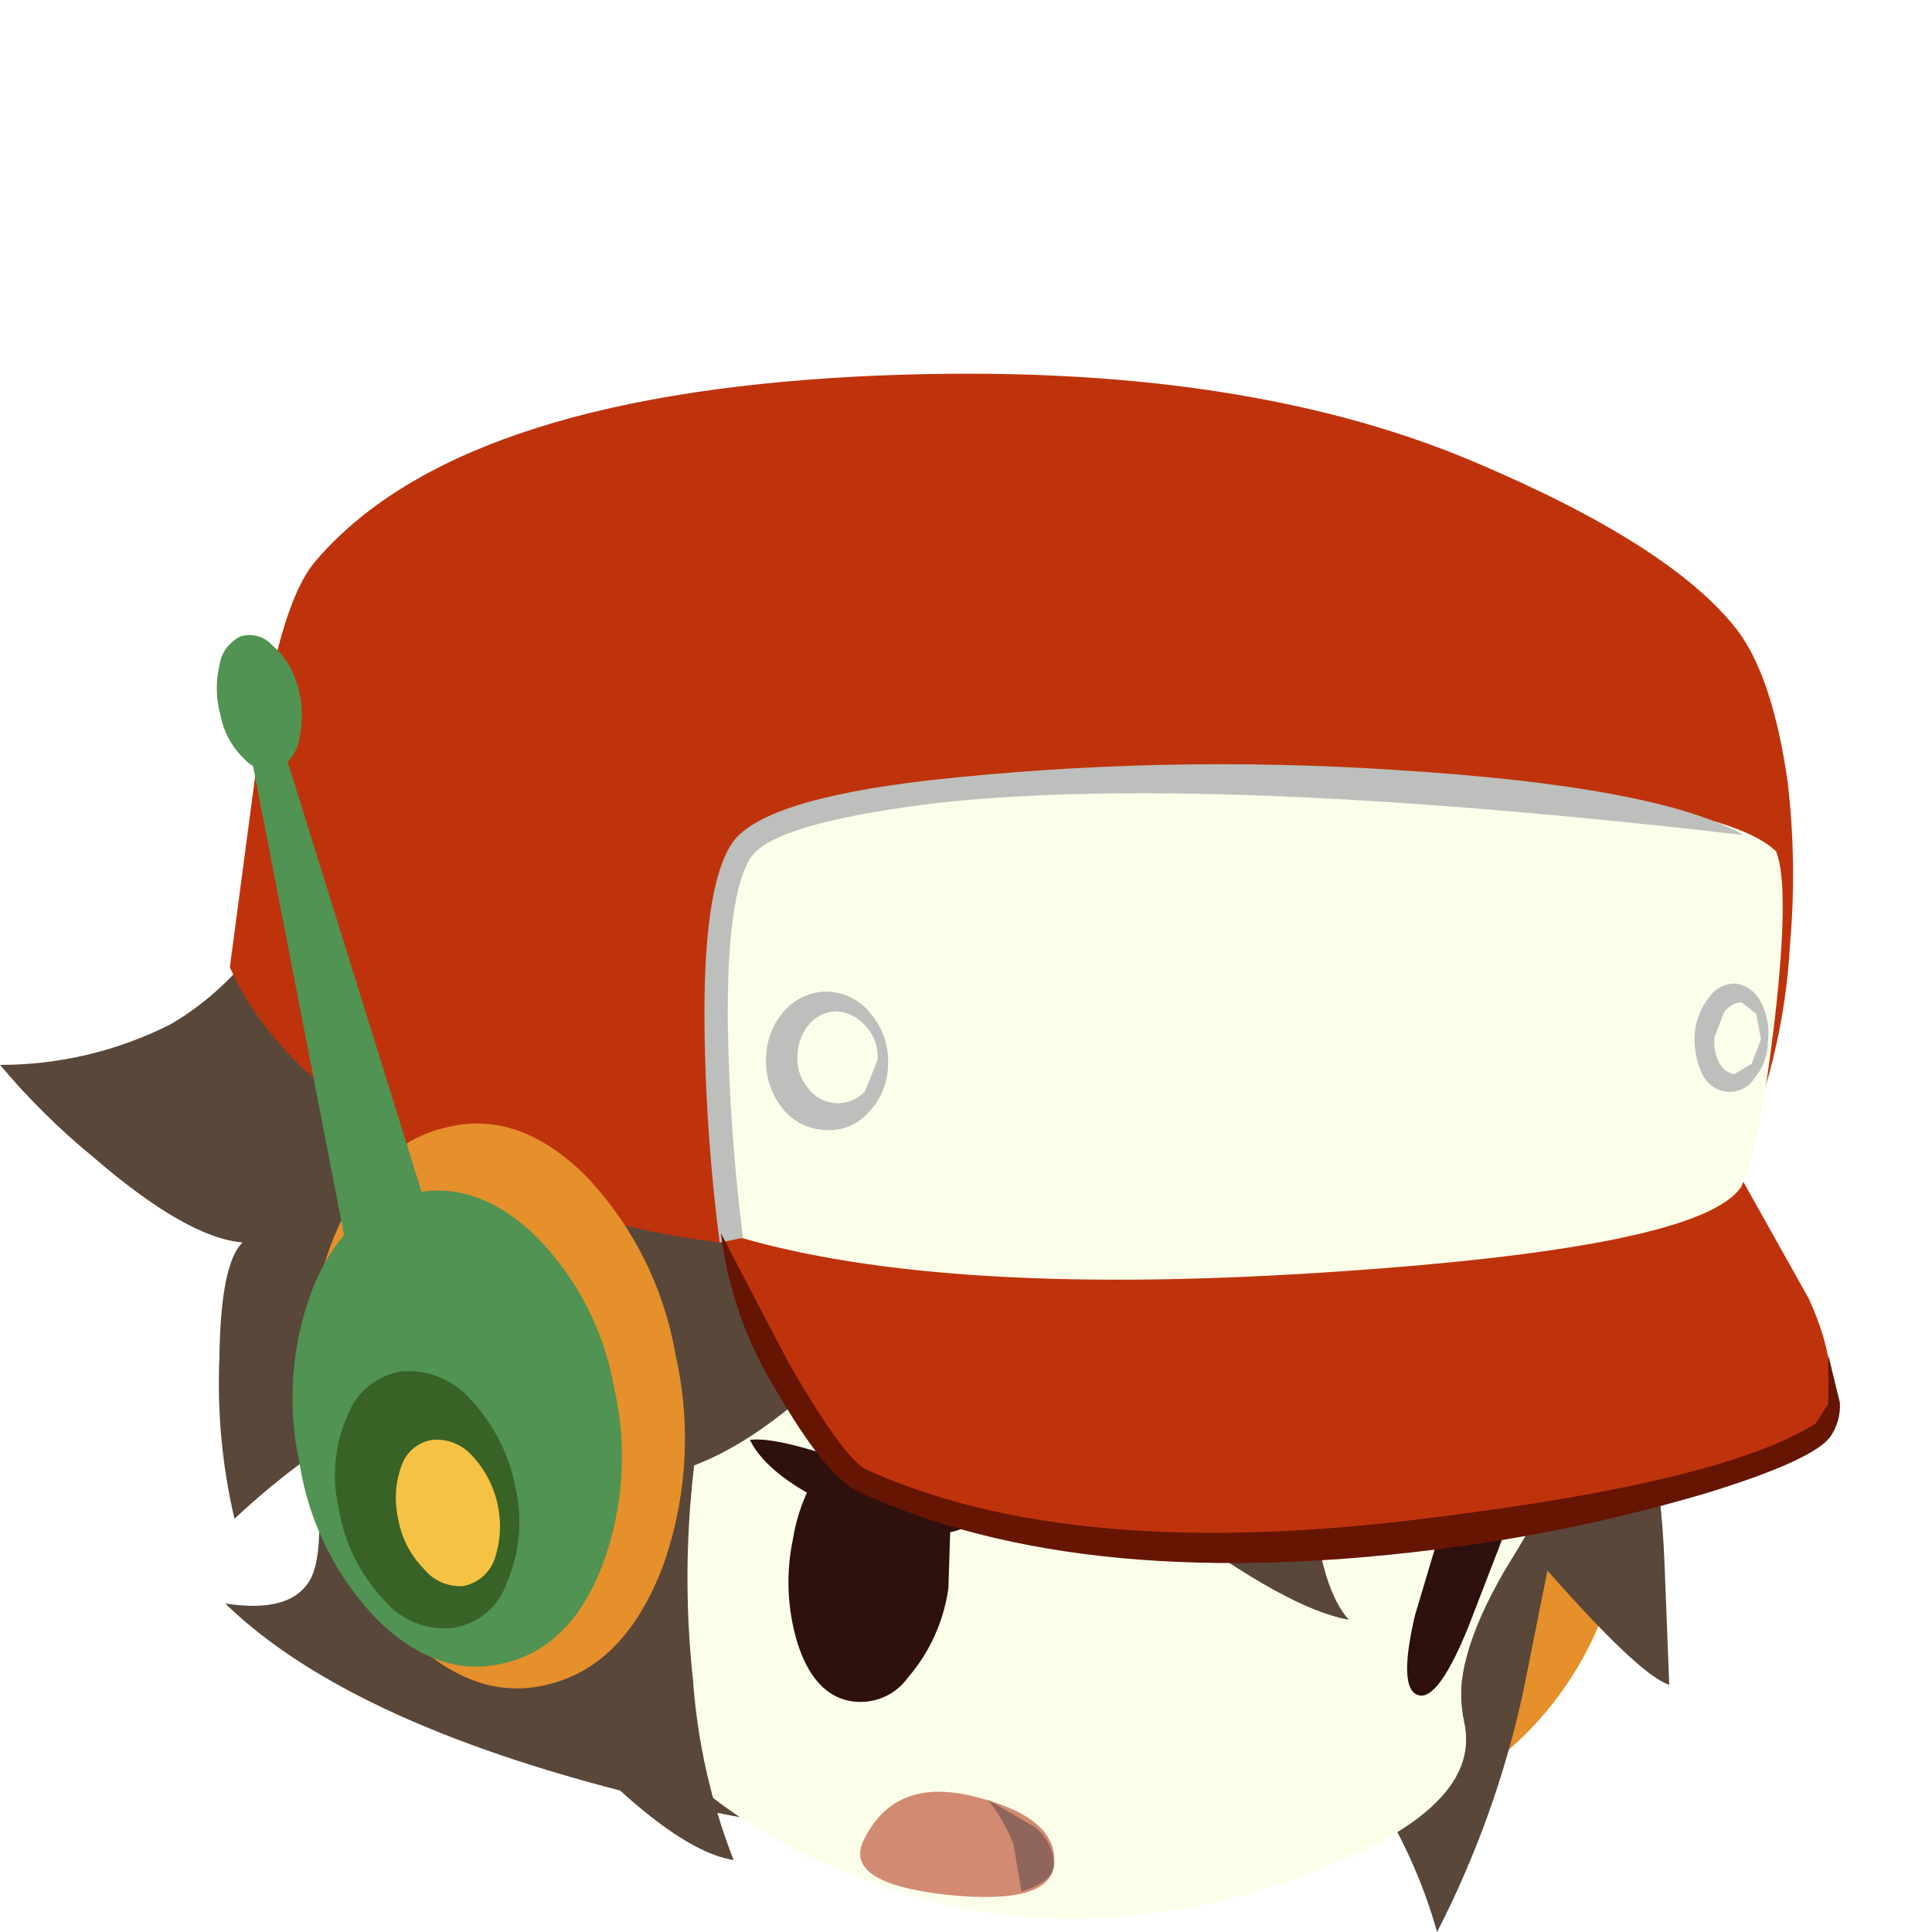
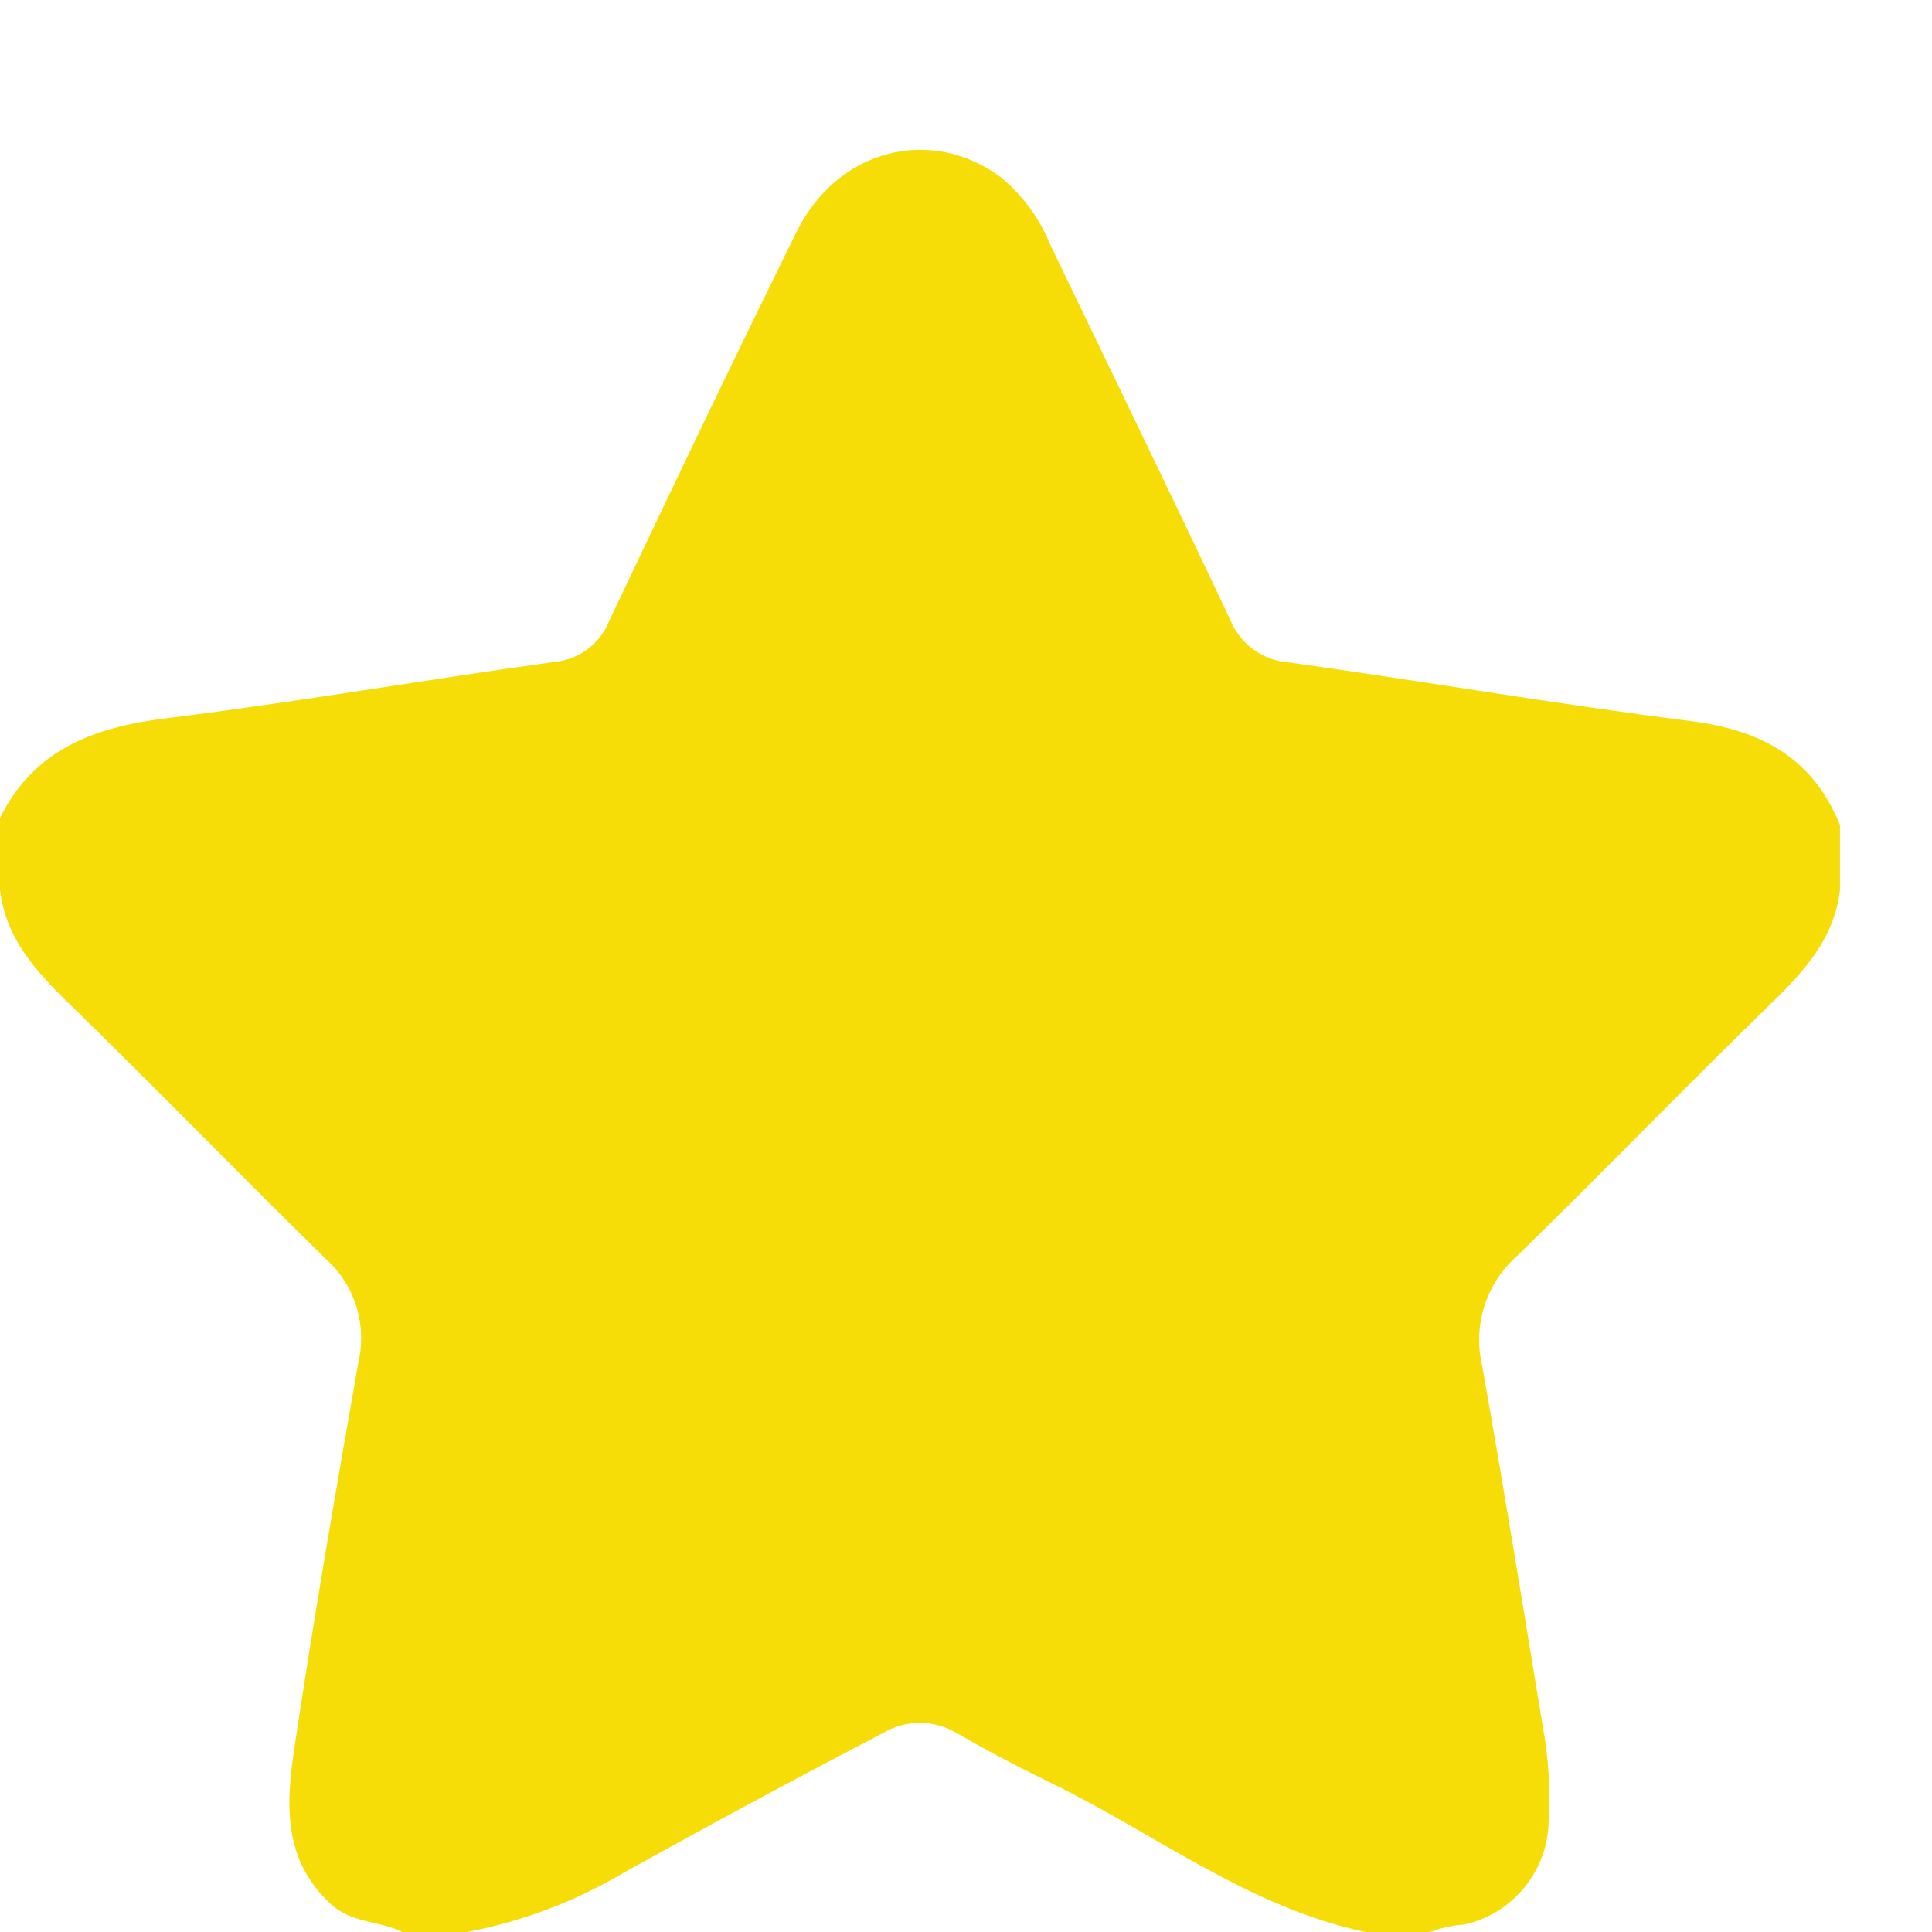
- <svg xmlns="http://www.w3.org/2000/svg" xmlns:xlink="http://www.w3.org/1999/xlink" id="Layer_1" data-name="Layer 1" viewBox="0 0 105 105">
-   <defs>
-     <radialGradient id="radial-gradient" cx="-288.562" cy="-70.865" r="1033.625" gradientTransform="translate(-1013.451 -399.7973) rotate(180) scale(0.009)" gradientUnits="userSpaceOnUse">
-       <stop offset="0" stop-color="#fae0c7" />
-       <stop offset="1" stop-color="#fbfee9" />
-     </radialGradient>
-     <radialGradient id="radial-gradient-2" cx="-288.562" cy="-70.865" r="1033.625" gradientTransform="translate(-1044.751 -406.1973) rotate(180) scale(0.009)" xlink:href="#radial-gradient" />
-   </defs>
-   <path d="M64.286,90.553a18.791,18.791,0,0,1,1.136-12.365,17.537,17.537,0,0,1,7.823-9.085q5.11-2.776,9.526-.505,4.164,2.145,5.426,7.571A18.948,18.948,0,0,1,87.25,87.399a18.367,18.367,0,0,1-7.066,9.085q-4.795,3.217-9.337,1.64-4.921-1.64-6.561-7.571" fill="#e5902a" fill-rule="evenodd" />
-   <path d="M89.584,77.368a49.774,49.774,0,0,1,.883,7.697l.252,6.498q-1.451-.442-5.867-5.362-4.669-5.173-4.479-7.066l9.211-1.766" fill="#594739" fill-rule="evenodd" />
-   <path d="M12.239,87.146q3.659.568,4.668-1.388.631-1.262.379-4.858a16.462,16.462,0,0,1,.189-5.552A4.804,4.804,0,0,1,21.576,71.942l32.048,4.29L85.105,80.333,82.771,92.004A53.201,53.201,0,0,1,78.102,105a27.968,27.968,0,0,0-3.533-7.76q-18.106,5.426-38.609.631Q19.179,93.897,12.239,87.146" fill="#594739" fill-rule="evenodd" />
-   <path d="M33.499,66.769l2.713-7.129L88.953,70.365l-1.451,4.353a100.036,100.036,0,0,1-5.741,10.662q-2.965,5.11-2.208,8.138,1.262,5.11-9.905,8.832-11.608,3.848-22.018.063Q37.095,98.628,32.869,90.931q-3.785-6.94-2.145-16.213a41.21,41.21,0,0,1,2.776-7.949" fill="#fbfee9" fill-rule="evenodd" />
-   <path d="M80.058,87.84h.379a8.544,8.544,0,0,0-.883,5.678q.442,2.019-1.703,4.227a18.027,18.027,0,0,1-5.93,3.785,8.632,8.632,0,0,1-1.136-4.416,9.262,9.262,0,0,1,9.25-9.274q.012,0,.024,0" fill-rule="evenodd" fill="url(#radial-gradient)" />
-   <path d="M40.565,79.765a9.274,9.274,0,0,1,0,18.548l-1.009-.063a20.831,20.831,0,0,1-8.138-10.788A8.77,8.77,0,0,1,34.509,81.973a9.195,9.195,0,0,1,6.056-2.208" fill-rule="evenodd" fill="url(#radial-gradient-2)" />
-   <path d="M78.355,82.919l3.911-.883L79.806,88.408q-1.64,4.038-2.713,3.722-1.136-.315-.189-4.353l1.451-4.858" fill="#2e100d" fill-rule="evenodd" />
-   <path d="M5.11,62.921A38.687,38.687,0,0,1,0,57.874a20.465,20.465,0,0,0,9.274-2.208q6.183-3.596,9.274-13.501L53.814,61.154q-.442,4.29-5.993,10.536-5.426,6.183-10.094,7.949A51.464,51.464,0,0,0,37.663,91.31a33.318,33.318,0,0,0,2.208,9.779q-3.722-.568-10.662-8.391-7.76-8.769-8.201-16.15a18.466,18.466,0,0,0-4.038,2.523,41.532,41.532,0,0,0-4.227,3.47,32.245,32.245,0,0,1-.82-8.706q.063-5.173,1.262-6.309-3.028-.252-8.075-4.605" fill="#594739" fill-rule="evenodd" />
-   <path d="M44.729,79.576l6.94,2.776-.126,3.975a9.483,9.483,0,0,1-2.208,4.858,3.167,3.167,0,0,1-3.407,1.199q-1.766-.505-2.587-3.091a11.341,11.341,0,0,1-.252-5.615,9.962,9.962,0,0,1,1.64-4.101" fill="#2e100d" fill-rule="evenodd" />
-   <path d="M52.363,83.046q-2.145.946-6.435-.883-4.164-1.83-5.173-3.911,1.577-.189,5.993,1.451,4.732,1.766,5.615,3.344" fill="#2e100d" fill-rule="evenodd" />
-   <path d="M63.655,82.73q-5.993-4.542-6.498-6.246,12.554.252,13.69,0l.505,5.299q.505,4.668,1.956,6.246-3.28-.568-9.652-5.299" fill="#594739" fill-rule="evenodd" />
-   <path d="M46.748,80.396q-1.64-.946-4.227-5.552a38.393,38.393,0,0,1-4.038-10.473l55.706-1.136,4.101,7.318q1.956,4.227.757,7.129-.694.946-6.435,2.46a111.664,111.664,0,0,1-13.816,2.713q-20.693,2.713-32.048-2.46" fill="#bf330c" fill-rule="evenodd" />
-   <path d="M12.491,52.574l1.388-10.473q1.136-9.022,3.217-11.545,7.571-8.958,29.525-10.094,20.251-1.009,33.563,4.668Q90.909,29.674,94.442,34.279q1.893,2.523,2.713,8.201a43.749,43.749,0,0,1,.126,8.895,33.548,33.548,0,0,1-2.965,12.05q-1.262,2.587-21.134,4.164Q52.867,69.229,39.114,67.526a47.934,47.934,0,0,1-14.51-4.164q-9.148-4.227-12.113-10.788" fill="#bf330c" fill-rule="evenodd" />
-   <path d="M96.524,46.266q.757,1.83-.063,9.085-.82,7.003-1.83,9.148-2.208,3.344-22.838,4.668-21.513,1.388-32.742-2.271a74.226,74.226,0,0,1-.442-11.166q.189-7.129,1.703-9.463,2.713-4.227,27.822-3.911,24.73.379,28.389,3.911" fill="#fbfee9" fill-rule="evenodd" />
-   <path d="M75.894,41.849q14.195.883,18.863,3.533Q65.296,41.976,50.596,43.679q-8.517,1.072-9.779,2.902-1.325,2.019-1.262,9.085a107.393,107.393,0,0,0,.82,11.608l-1.262.252A99.844,99.844,0,0,1,38.294,56.233q-.126-7.886,1.451-10.346,1.514-2.397,10.662-3.47a144.542,144.542,0,0,1,25.487-.568" fill="#bcbfbb" fill-rule="evenodd" />
-   <path d="M48.262,57.874a3.725,3.725,0,0,1-1.072,2.587,2.805,2.805,0,0,1-2.397.946,3.061,3.061,0,0,1-2.334-1.262,4.012,4.012,0,0,1-.82-2.713,3.888,3.888,0,0,1,1.072-2.587,3.064,3.064,0,0,1,2.397-.946,3.134,3.134,0,0,1,2.271,1.262,3.981,3.981,0,0,1,.883,2.713" fill="#bcbfbb" fill-rule="evenodd" />
-   <path d="M47.694,57.621l-.694,1.703a2.014,2.014,0,0,1-3.091-.189,2.519,2.519,0,0,1-.568-1.83,2.703,2.703,0,0,1,.694-1.703,1.961,1.961,0,0,1,1.577-.631,2.368,2.368,0,0,1,1.514.883,2.425,2.425,0,0,1,.568,1.766" fill="#fbfee9" fill-rule="evenodd" />
-   <path d="M96.082,56.612a3.113,3.113,0,0,1-.757,2.019,1.554,1.554,0,0,1-1.514.694,1.654,1.654,0,0,1-1.325-1.009,4.447,4.447,0,0,1-.379-2.145,3.631,3.631,0,0,1,.82-2.019,1.673,1.673,0,0,1,1.451-.694,1.841,1.841,0,0,1,1.325,1.009,3.646,3.646,0,0,1,.379,2.145" fill="#bcbfbb" fill-rule="evenodd" />
-   <path d="M95.704,56.486,95.199,57.811l-.946.568a1.098,1.098,0,0,1-.82-.631,2.426,2.426,0,0,1-.252-1.388l.505-1.325a1.225,1.225,0,0,1,.946-.568l.82.631.252,1.388" fill="#fbfee9" fill-rule="evenodd" />
-   <path d="M42.836,74.024q2.902,5.047,4.164,5.804Q58.293,85.001,77.85,82.478,93.685,80.522,98.669,77.368l.694-1.073V73.646l.631,2.587a2.958,2.958,0,0,1-.505,1.83q-.883,1.262-6.561,3.028a90.659,90.659,0,0,1-13.69,2.965q-20.377,2.776-32.805-3.091-1.703-1.009-4.227-5.362a21.11,21.11,0,0,1-3.028-8.58L42.836,74.024" fill="#661503" fill-rule="evenodd" />
-   <path d="M57.283,101.341q-.189,2.208-5.804,1.64-5.678-.631-4.542-2.965,1.703-3.533,6.183-2.334,4.416,1.136,4.164,3.659" fill="#d28a72" fill-rule="evenodd" />
-   <path d="M24.226,61.28Q28.2,60.271,31.859,63.93a18.689,18.689,0,0,1,4.858,9.715,20.601,20.601,0,0,1-.694,11.482q-2.019,5.299-6.056,6.372-4.101,1.136-7.886-2.65a18.526,18.526,0,0,1-4.921-10.157,20.055,20.055,0,0,1,.946-11.356q2.082-5.11,6.119-6.056" fill="#e5902a" fill-rule="evenodd" />
-   <path d="M13.059,38.064l1.262-.883L24.478,69.797l-4.479,4.038-6.94-35.771" fill="#509352" fill-rule="evenodd" />
-   <path d="M11.987,38.884a5.419,5.419,0,0,1-.063-2.713,2.057,2.057,0,0,1,1.136-1.577,1.631,1.631,0,0,1,1.703.442,4.344,4.344,0,0,1,1.388,2.145,5.708,5.708,0,0,1,.126,2.902A2.305,2.305,0,0,1,15.141,41.786a1.793,1.793,0,0,1-1.83-.505,4.433,4.433,0,0,1-1.325-2.397" fill="#509352" fill-rule="evenodd" />
-   <path d="M16.277,79.513a16.582,16.582,0,0,1,.757-9.589q1.766-4.227,5.299-5.047T29.083,67.147a15.47,15.47,0,0,1,4.29,8.264,16.85,16.85,0,0,1-.631,9.652q-1.703,4.416-5.236,5.299-3.596.946-6.94-2.271a15.726,15.726,0,0,1-4.29-8.58" fill="#509352" fill-rule="evenodd" />
-   <path d="M18.422,82.036a8.016,8.016,0,0,1,.442-5.047,3.769,3.769,0,0,1,2.965-2.46,4.487,4.487,0,0,1,3.785,1.577,9.564,9.564,0,0,1,2.397,4.732,8.246,8.246,0,0,1-.442,5.11,3.663,3.663,0,0,1-2.965,2.523,4.262,4.262,0,0,1-3.785-1.577,9.324,9.324,0,0,1-2.397-4.858" fill="#396226" fill-rule="evenodd" />
-   <path d="M21.639,82.541a5.107,5.107,0,0,1,.189-2.902,2.096,2.096,0,0,1,1.703-1.388,2.577,2.577,0,0,1,2.145.883,5.602,5.602,0,0,1,1.199,5.615,2.255,2.255,0,0,1-1.703,1.451,2.525,2.525,0,0,1-2.145-.946A5.092,5.092,0,0,1,21.639,82.541" fill="#f6c244" fill-rule="evenodd" />
-   <path d="M53.687,97.808,56.274,99.322a2.729,2.729,0,0,1,1.009,2.019q-.063.946-1.766,1.451l-.442-2.587a9.442,9.442,0,0,0-1.388-2.397" fill="#90655b" fill-rule="evenodd" />
+ <svg xmlns="http://www.w3.org/2000/svg" id="Layer_1" data-name="Layer 1" viewBox="0 0 105 105">
+   <path d="M91.865,39.186c-7.288-.919-14.534-2.171-21.812-3.184a3.735,3.735,0,0,1-3.211-2.36c-3.215-6.823-6.524-13.603-9.79-20.402a9.184,9.184,0,0,0-2.625-3.579c-3.802-2.859-8.909-1.576-11.135,2.939-3.451,6.998-6.819,14.038-10.16,21.09a3.577,3.577,0,0,1-3.046,2.29c-7.021.971-14.01,2.185-21.042,3.055C5.124,39.521,1.856,40.707,0,44.453V48.359c.306,2.607,1.902,4.382,3.702,6.134,4.704,4.579,9.275,9.296,13.966,13.89A5.787,5.787,0,0,1,19.486,73.993c-1.23,6.976-2.433,13.958-3.481,20.964-.454,3.032-.666,6.09,1.971,8.522,1.155,1.065,2.65.9,3.899,1.522h3.516a26.46,26.46,0,0,0,8.477-3.205q6.987-3.892,14.088-7.59a3.907,3.907,0,0,1,4.07-0c1.688.98,3.427,1.883,5.175,2.735,5.641,2.751,10.703,6.736,17.018,8.06h3.516a6.029,6.029,0,0,1,1.831-.404,5.855,5.855,0,0,0,4.573-5.147,21.729,21.729,0,0,0-.167-4.864c-1.126-6.803-2.219-13.613-3.428-20.4a6.09,6.09,0,0,1,1.932-5.952C87.136,63.693,91.658,59.01,96.32,54.471c1.792-1.744,3.382-3.513,3.68-6.111V44.844C98.528,41.172,95.69,39.669,91.865,39.186Z" fill="#f6dd08" />
</svg>
